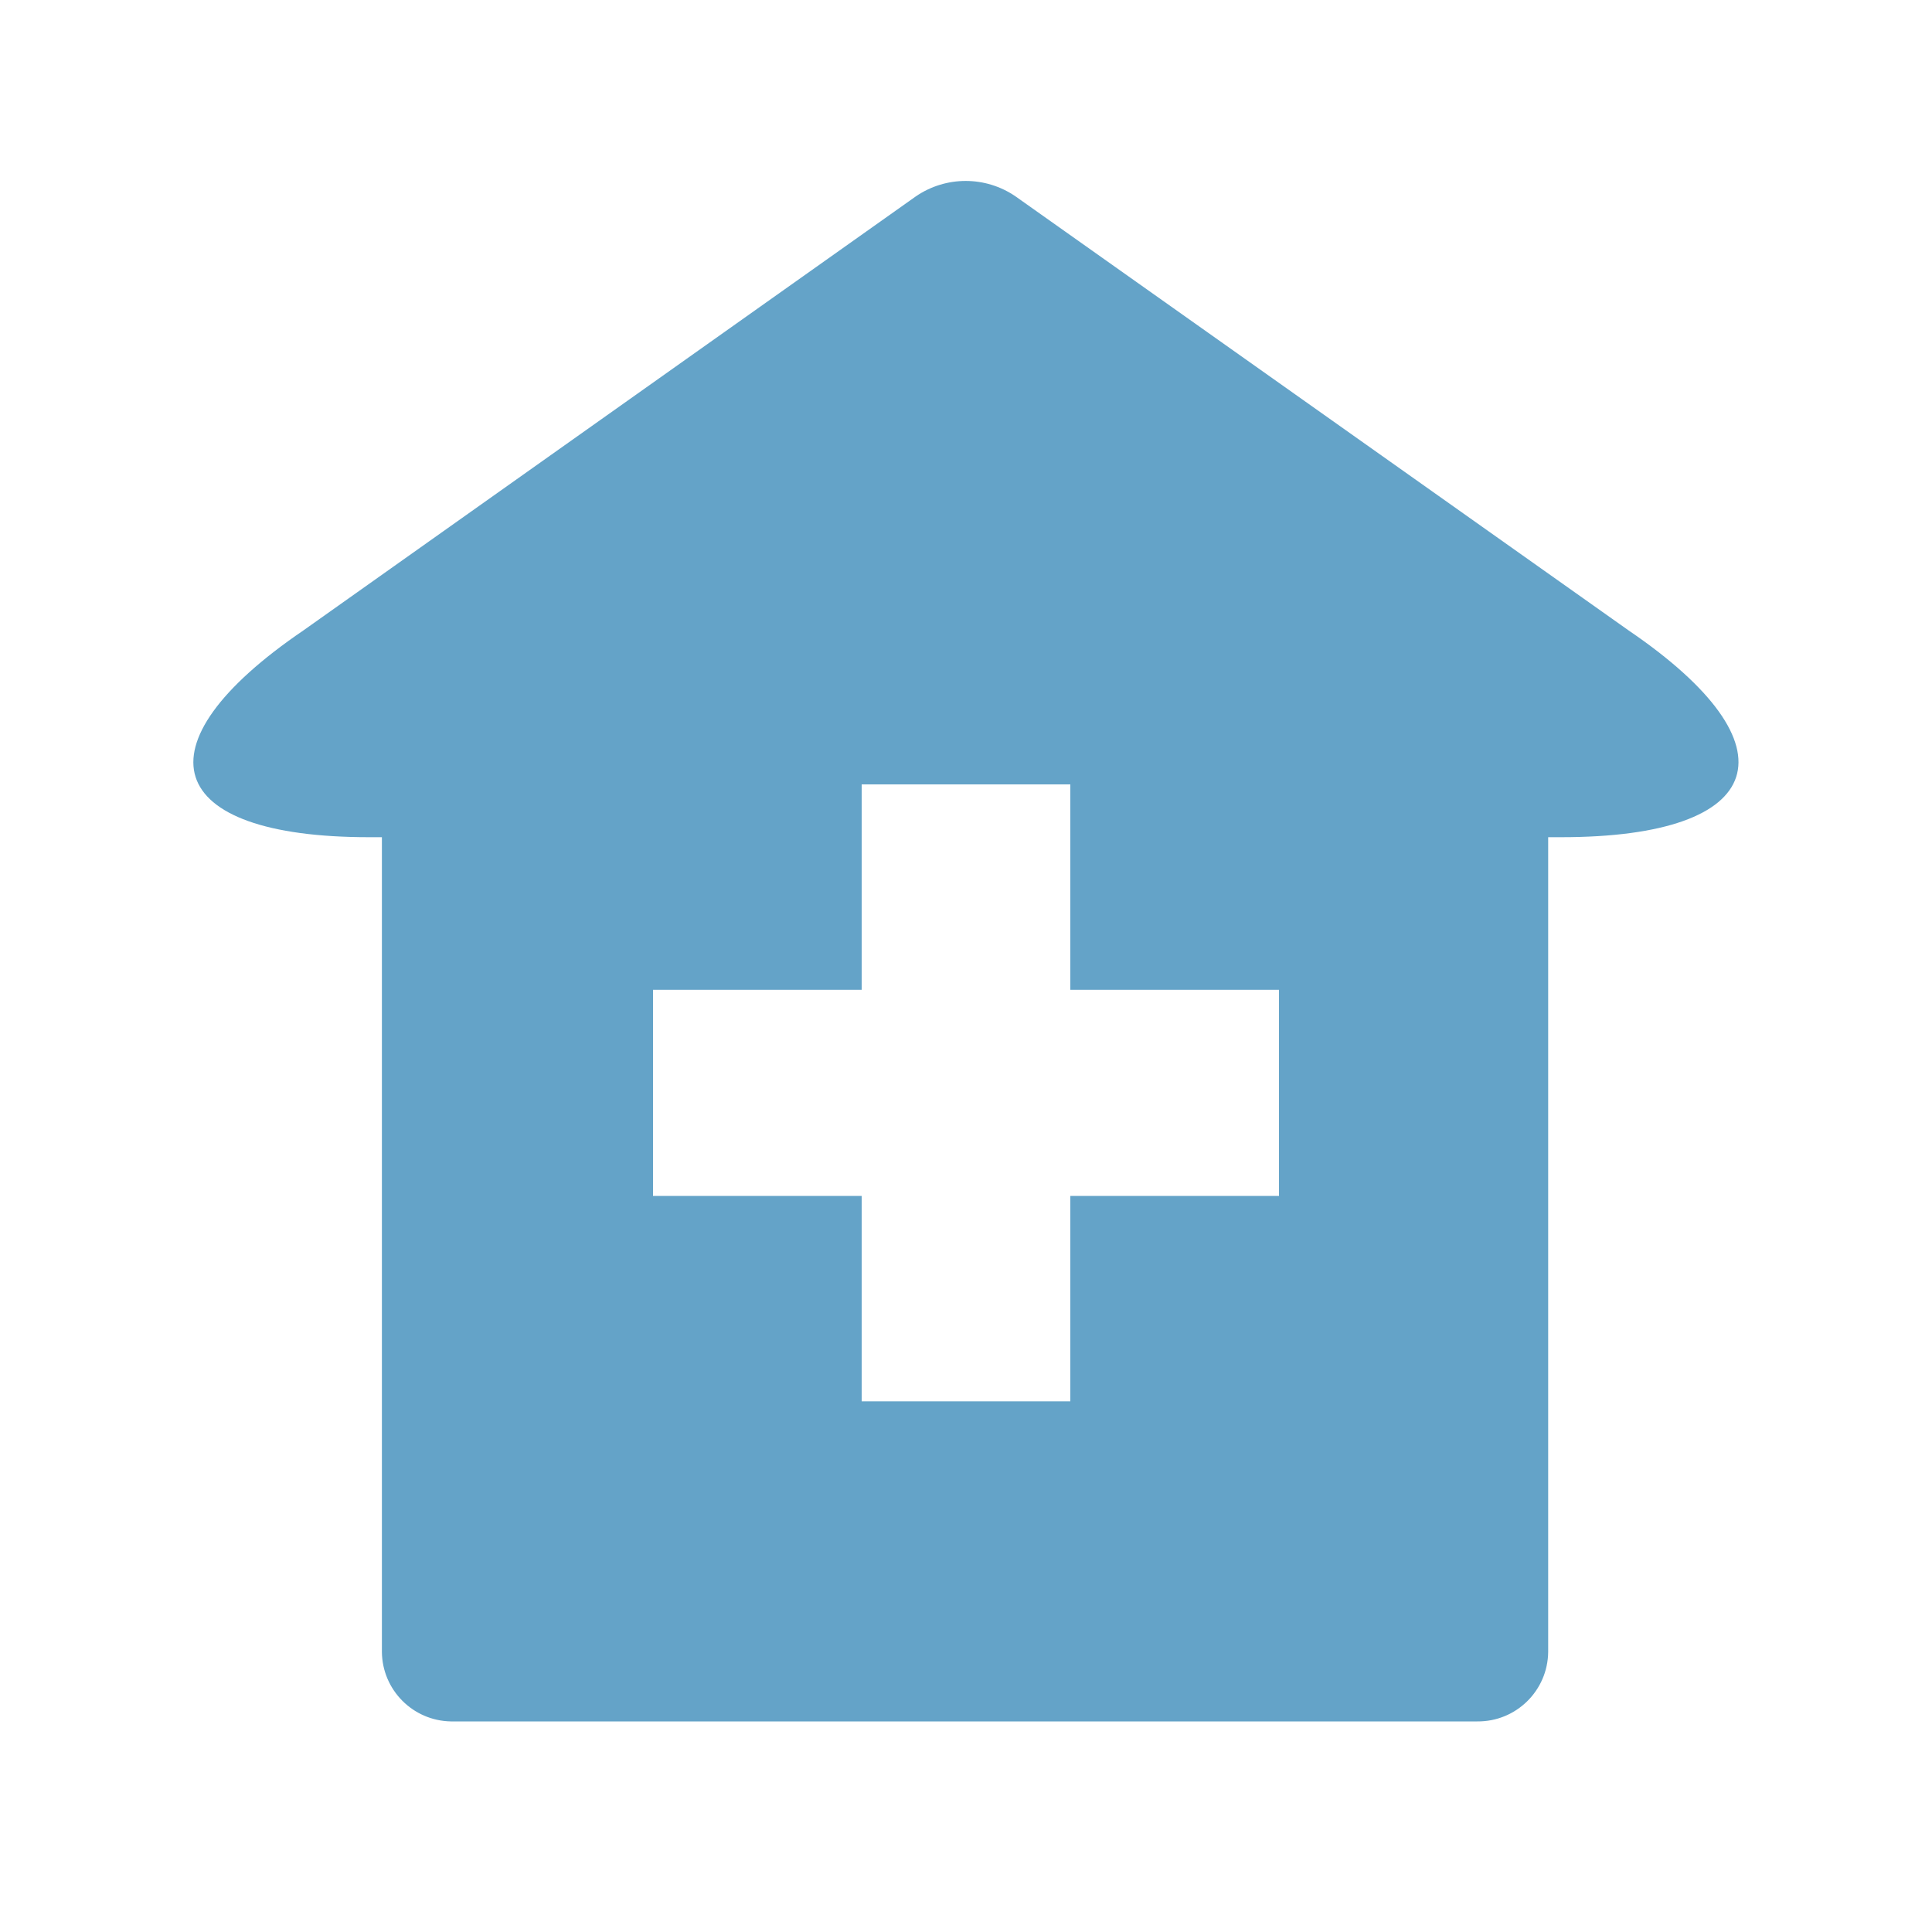
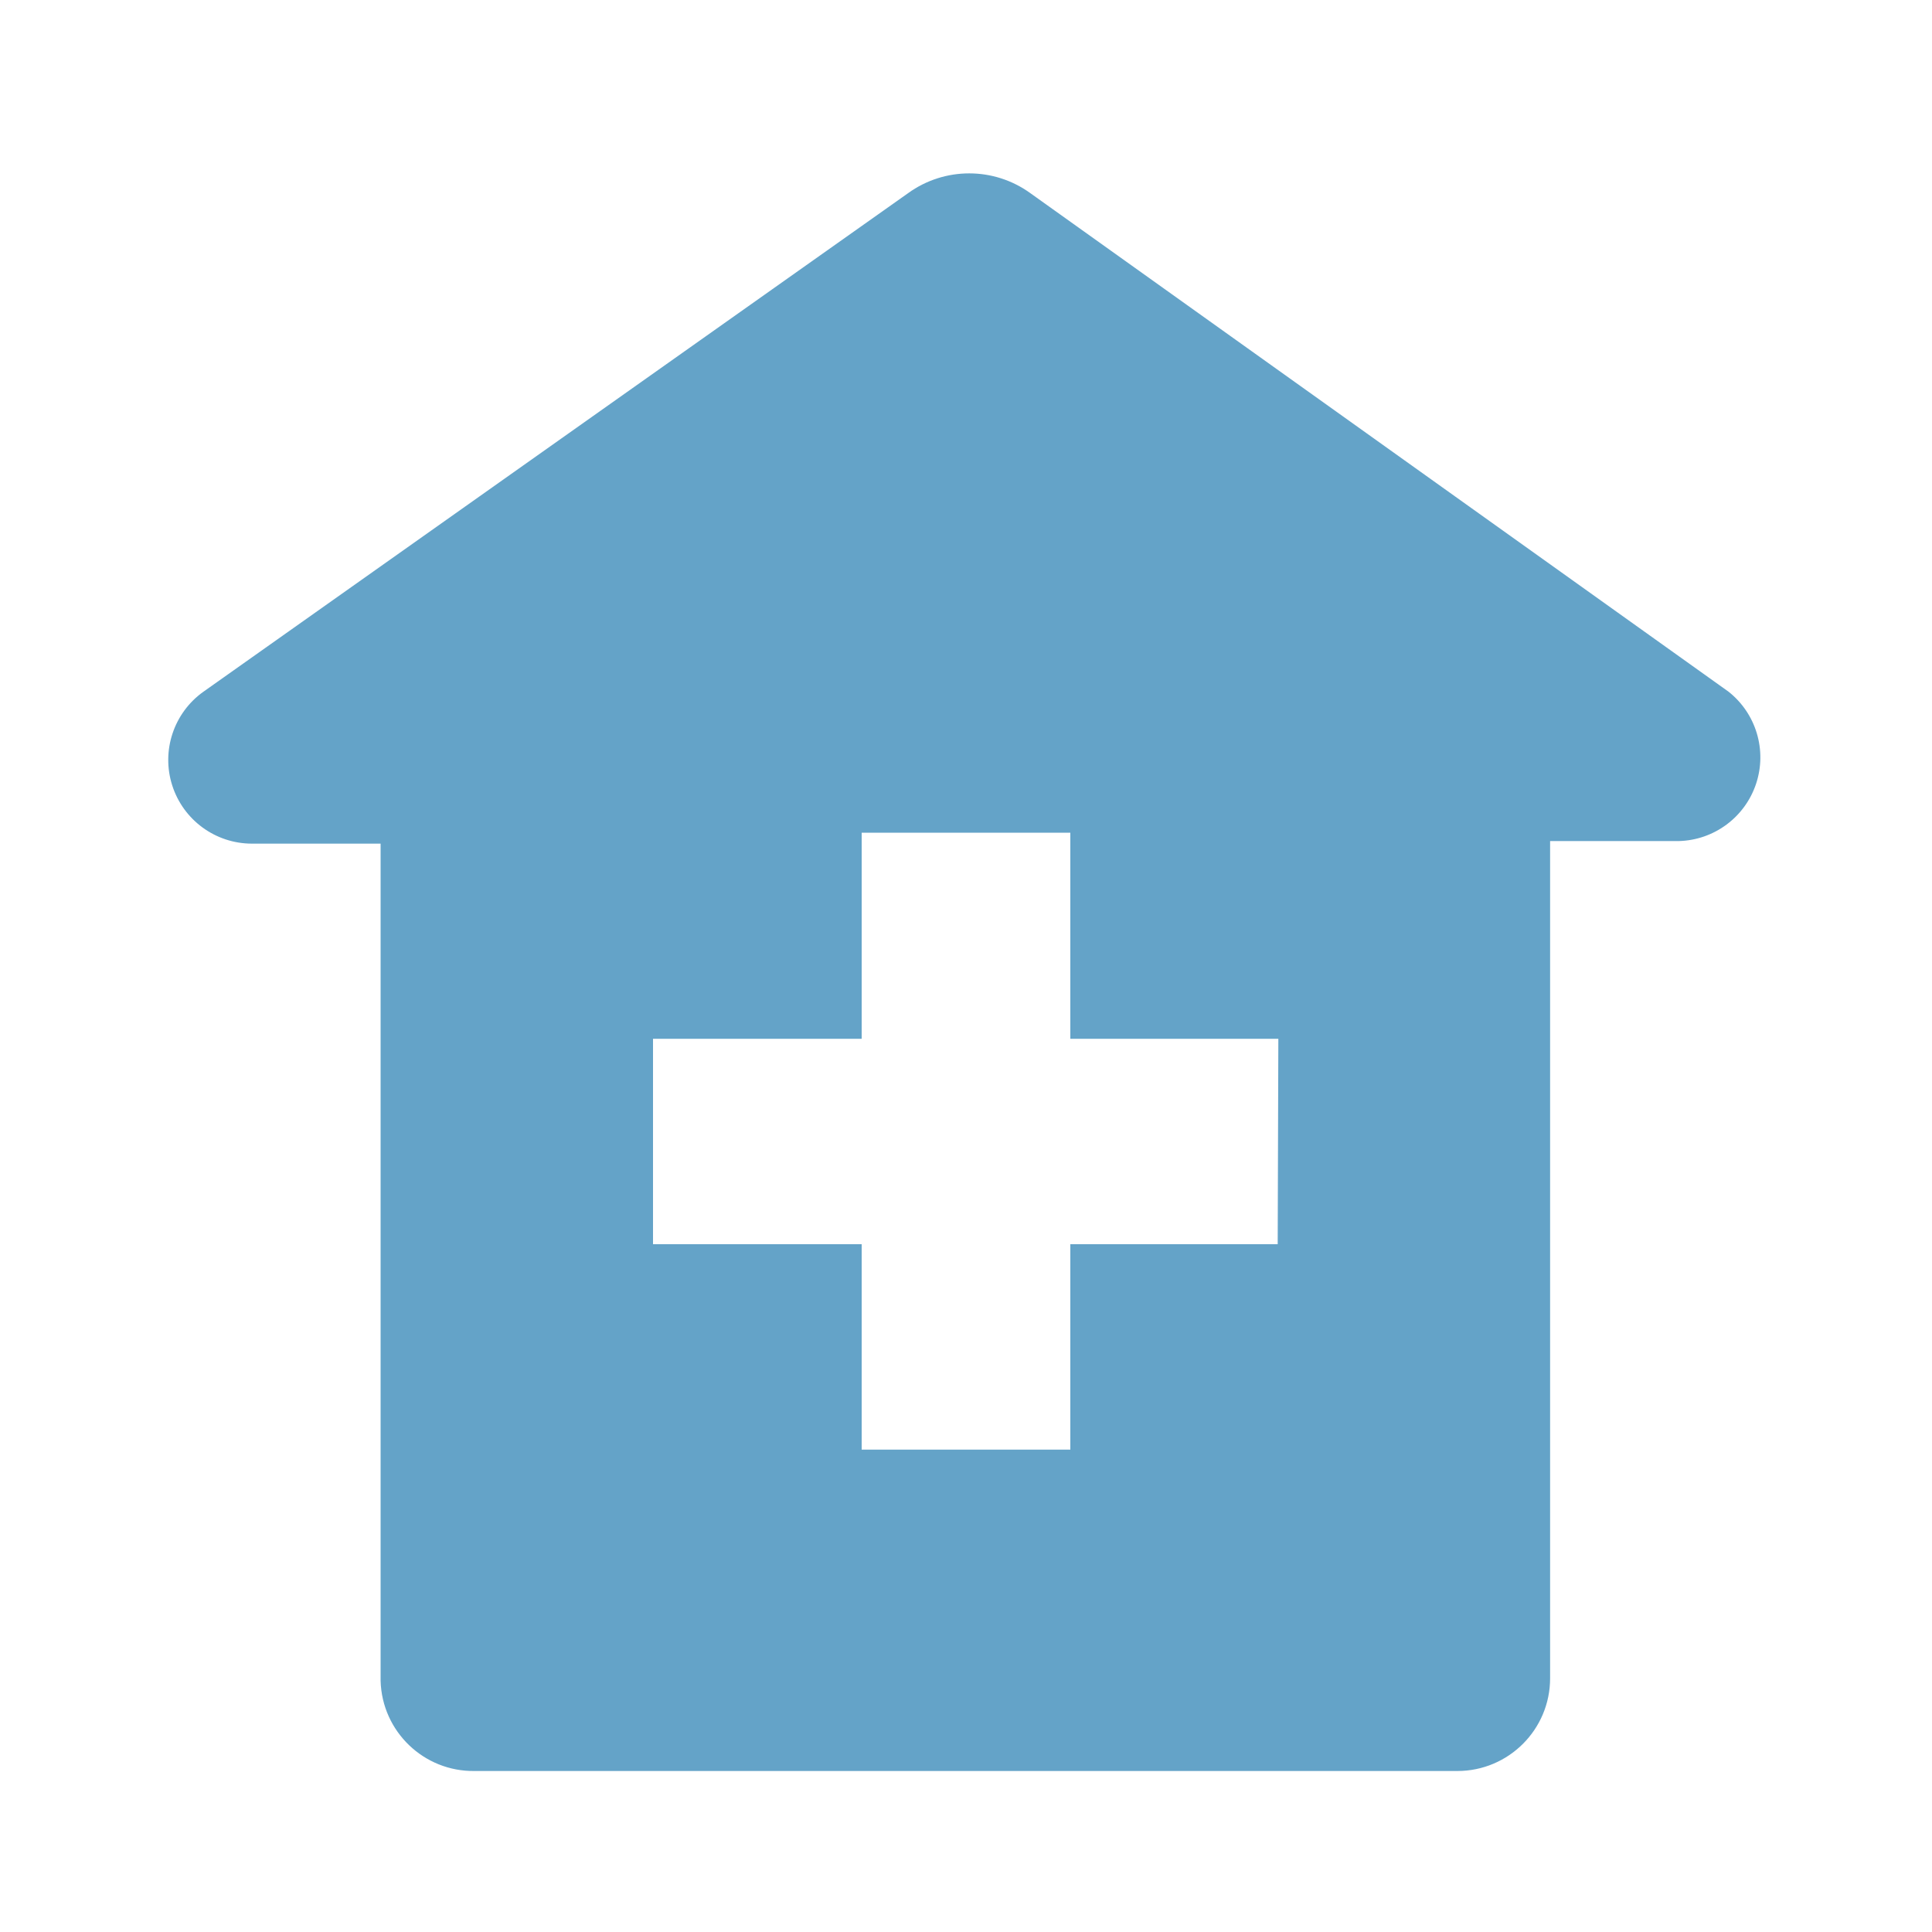
<svg xmlns="http://www.w3.org/2000/svg" viewBox="0 0 30 30">
-   <path d="M25.29,9.79,15.77,3.05a1.37,1.37,0,0,0-1.55,0L4.71,9.79C2.08,11.58,2.54,13,5.73,13h.2V25.65A1.09,1.09,0,0,0,7,26.73l15.94,0a1.09,1.09,0,0,0,1.1-1.08V13h.2C27.46,13,27.92,11.58,25.29,9.79Zm-5.43,8.78H16.62v3.19H13.38V18.57H10.14v-3.2h3.24V12.18h3.24v3.19h3.24Z" fill="#64a3c8" fill-rule="evenodd" />
+   <g>
+     <path d="M26.84,10.74,16,3a1.62,1.62,0,0,0-1.9,0L3.16,10.74a1.3,1.3,0,0,0,.75,2.36h2v13A1.44,1.44,0,0,0,7.37,27.5H22.63a1.44,1.44,0,0,0,1.44-1.44v-13h2A1.3,1.3,0,0,0,26.84,10.74Zm-7,8.58H16.62v3.19H13.38V19.32H10.14V16.13h3.24v-3.2h3.24v3.2h3.23Z" fill="#64a3c8" fill-rule="evenodd" />
+   </g>
</svg>
